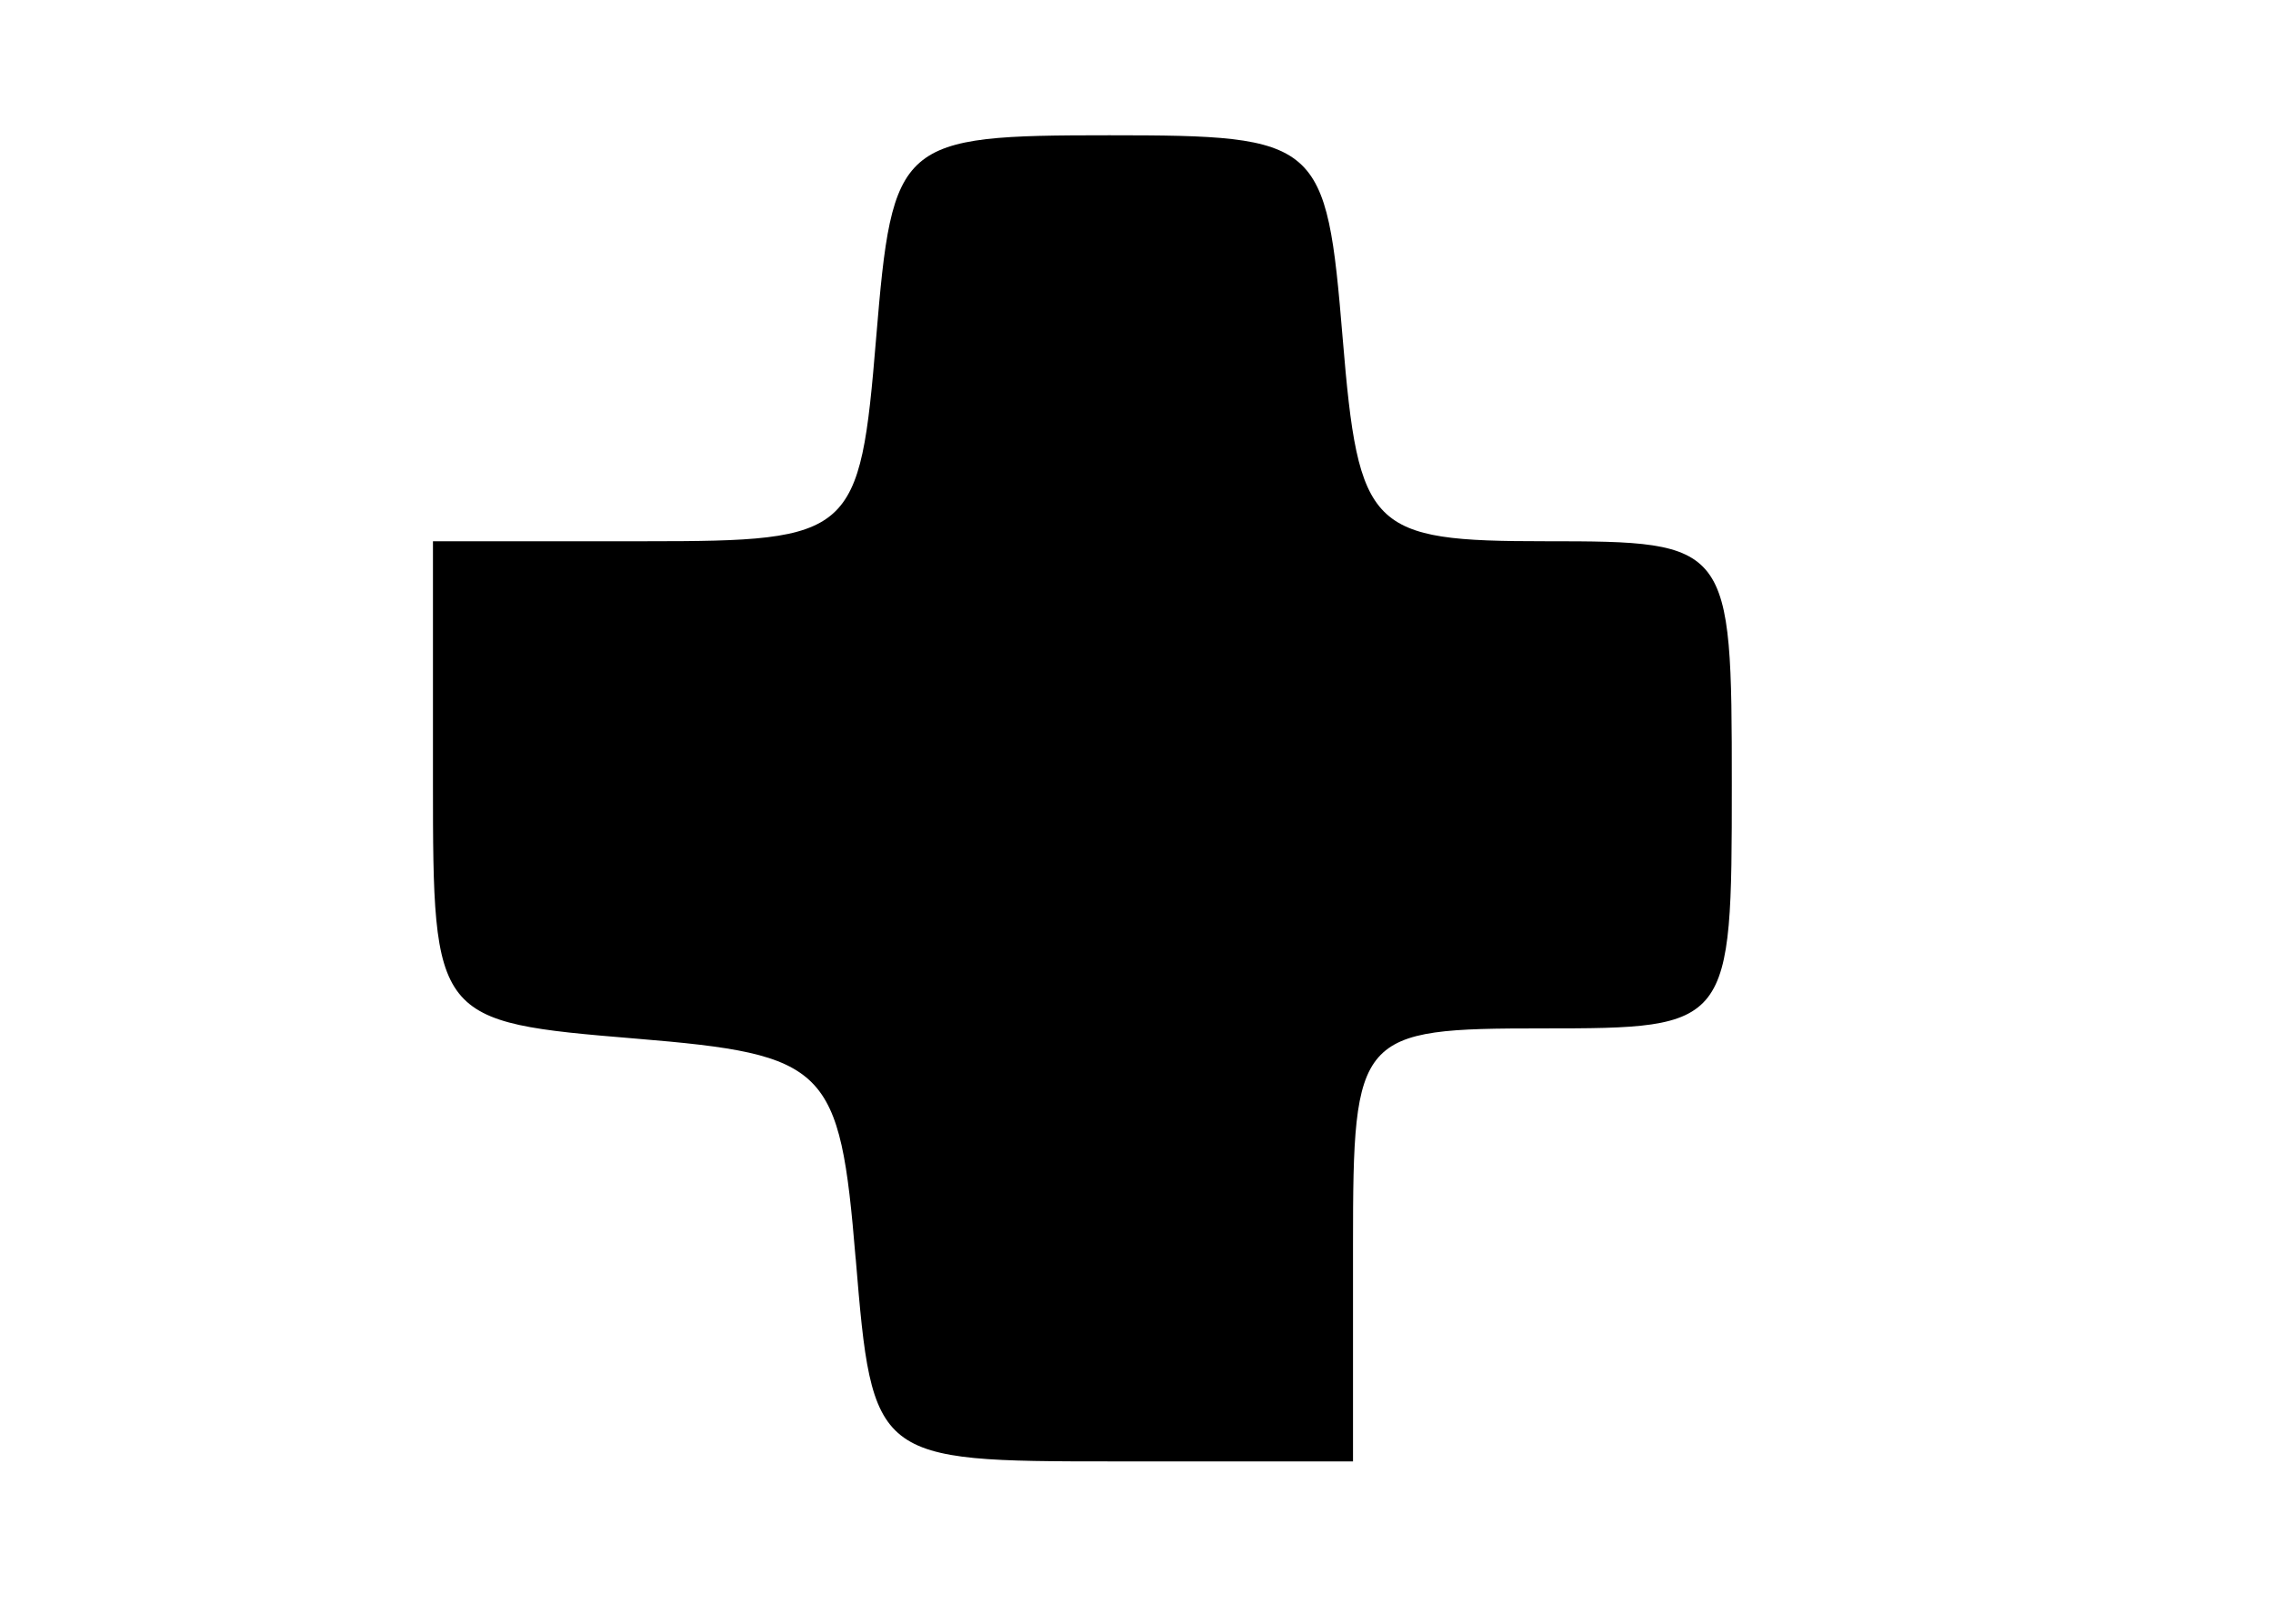
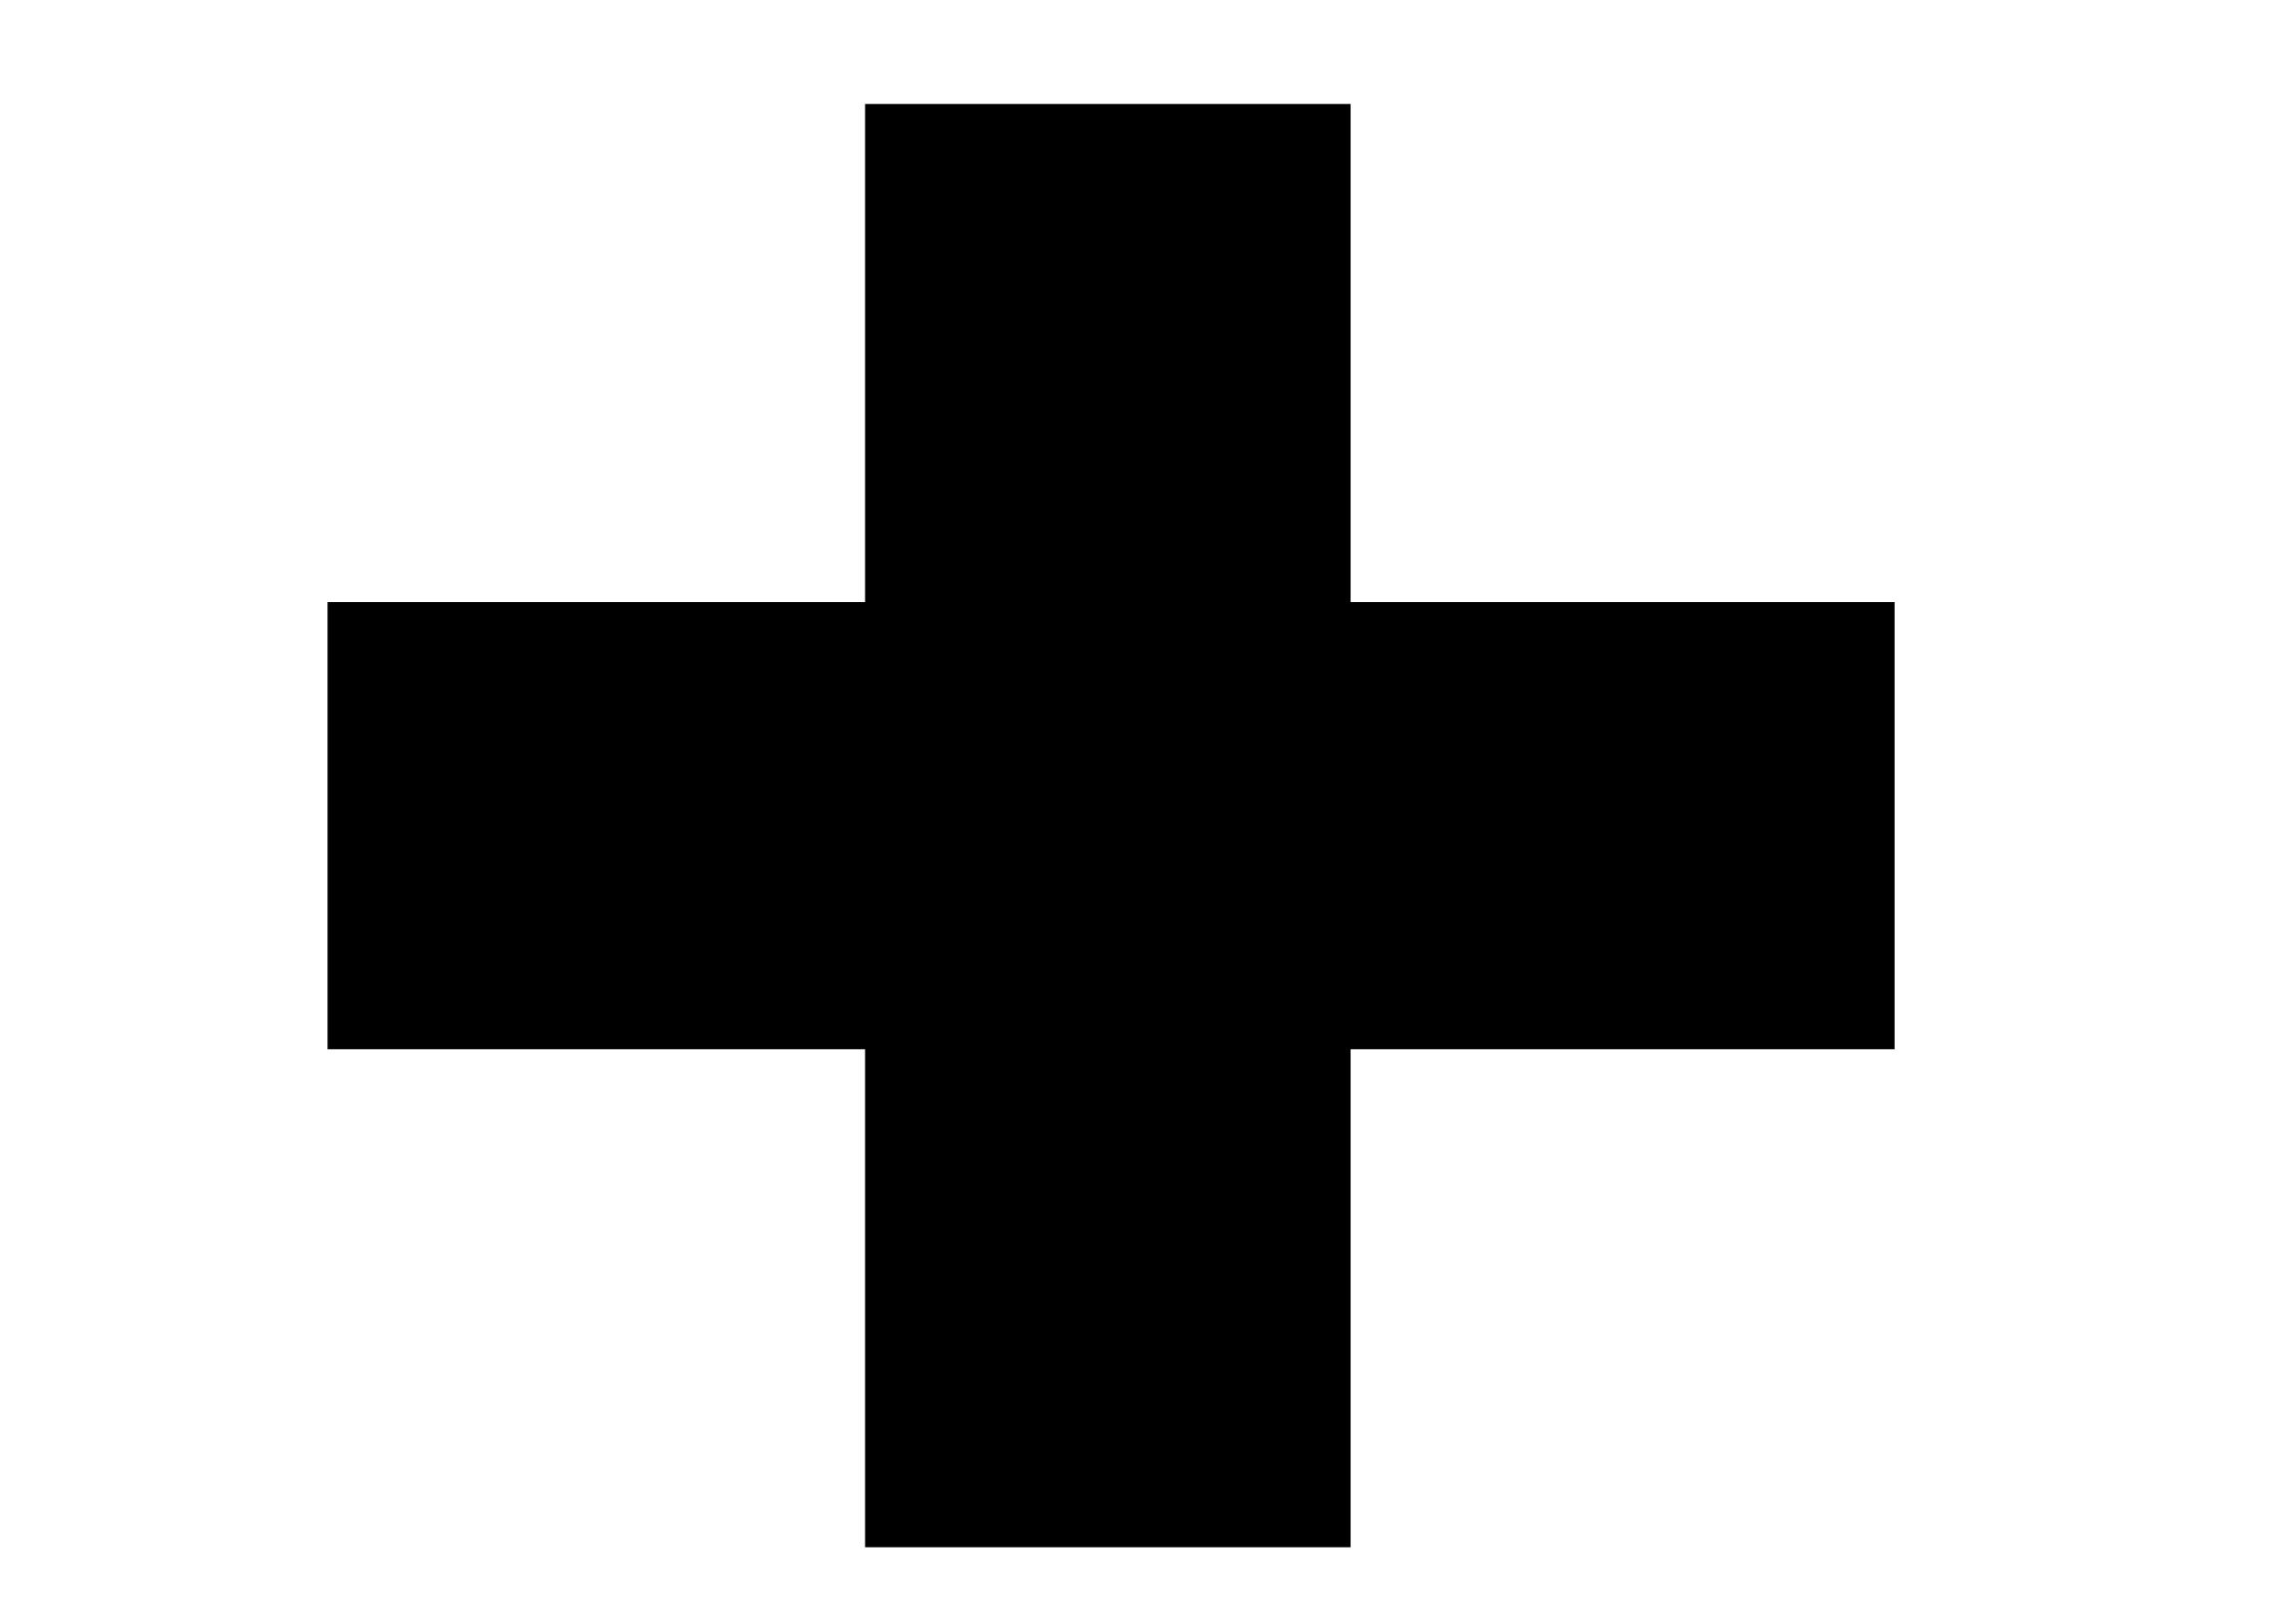
<svg xmlns="http://www.w3.org/2000/svg" id="svg2" version="1.1" width="39.375" height="28.125" viewBox="0 0 39.375 28.125">
  <defs id="defs6" />
-   <path style="fill:#000000" d="M 14.822,21.797 C 14.547,18.472 14.34,18.265 11.016,17.99 7.525,17.701 7.5,17.67 7.5,13.537 l 0,-4.162 3.693,0 c 3.591,0 3.701,-0.097 3.984,-3.516 0.284,-3.428 0.384,-3.516 4.041,-3.516 3.657,0 3.757,0.088 4.041,3.516 C 23.535,9.184 23.726,9.375 26.775,9.375 29.972,9.375 30,9.411 30,13.594 c 0,4.196 -0.017,4.219 -3.281,4.219 -3.203,0 -3.281,0.089 -3.281,3.75 l 0,3.75 -4.162,0 c -4.133,0 -4.164,-0.025 -4.453,-3.516 z" id="path3338" />
+   <g id="g6685" transform="matrix(0.919284,0,0,0.8466395,43.40332,1.587802)">
+     <rect y="11.441" x="-40.042" height="7.15" width="27.529" id="rect6157" style="fill:#000000;fill-opacity:1;stroke:#000000;stroke-width:2;stroke-linecap:butt;stroke-linejoin:miter;stroke-miterlimit:4.1;stroke-opacity:1;stroke-dasharray:none" />
+     <rect transform="matrix(0,1,1,0,0,0)" y="-29.913" x="1.251" height="7.15" width="27.529" id="rect6157-7" style="fill:#000000;fill-opacity:1;stroke:#000000;stroke-width:2;stroke-linecap:butt;stroke-linejoin:miter;stroke-miterlimit:4.1;stroke-opacity:1;stroke-dasharray:none" />
+   </g>
</svg>
